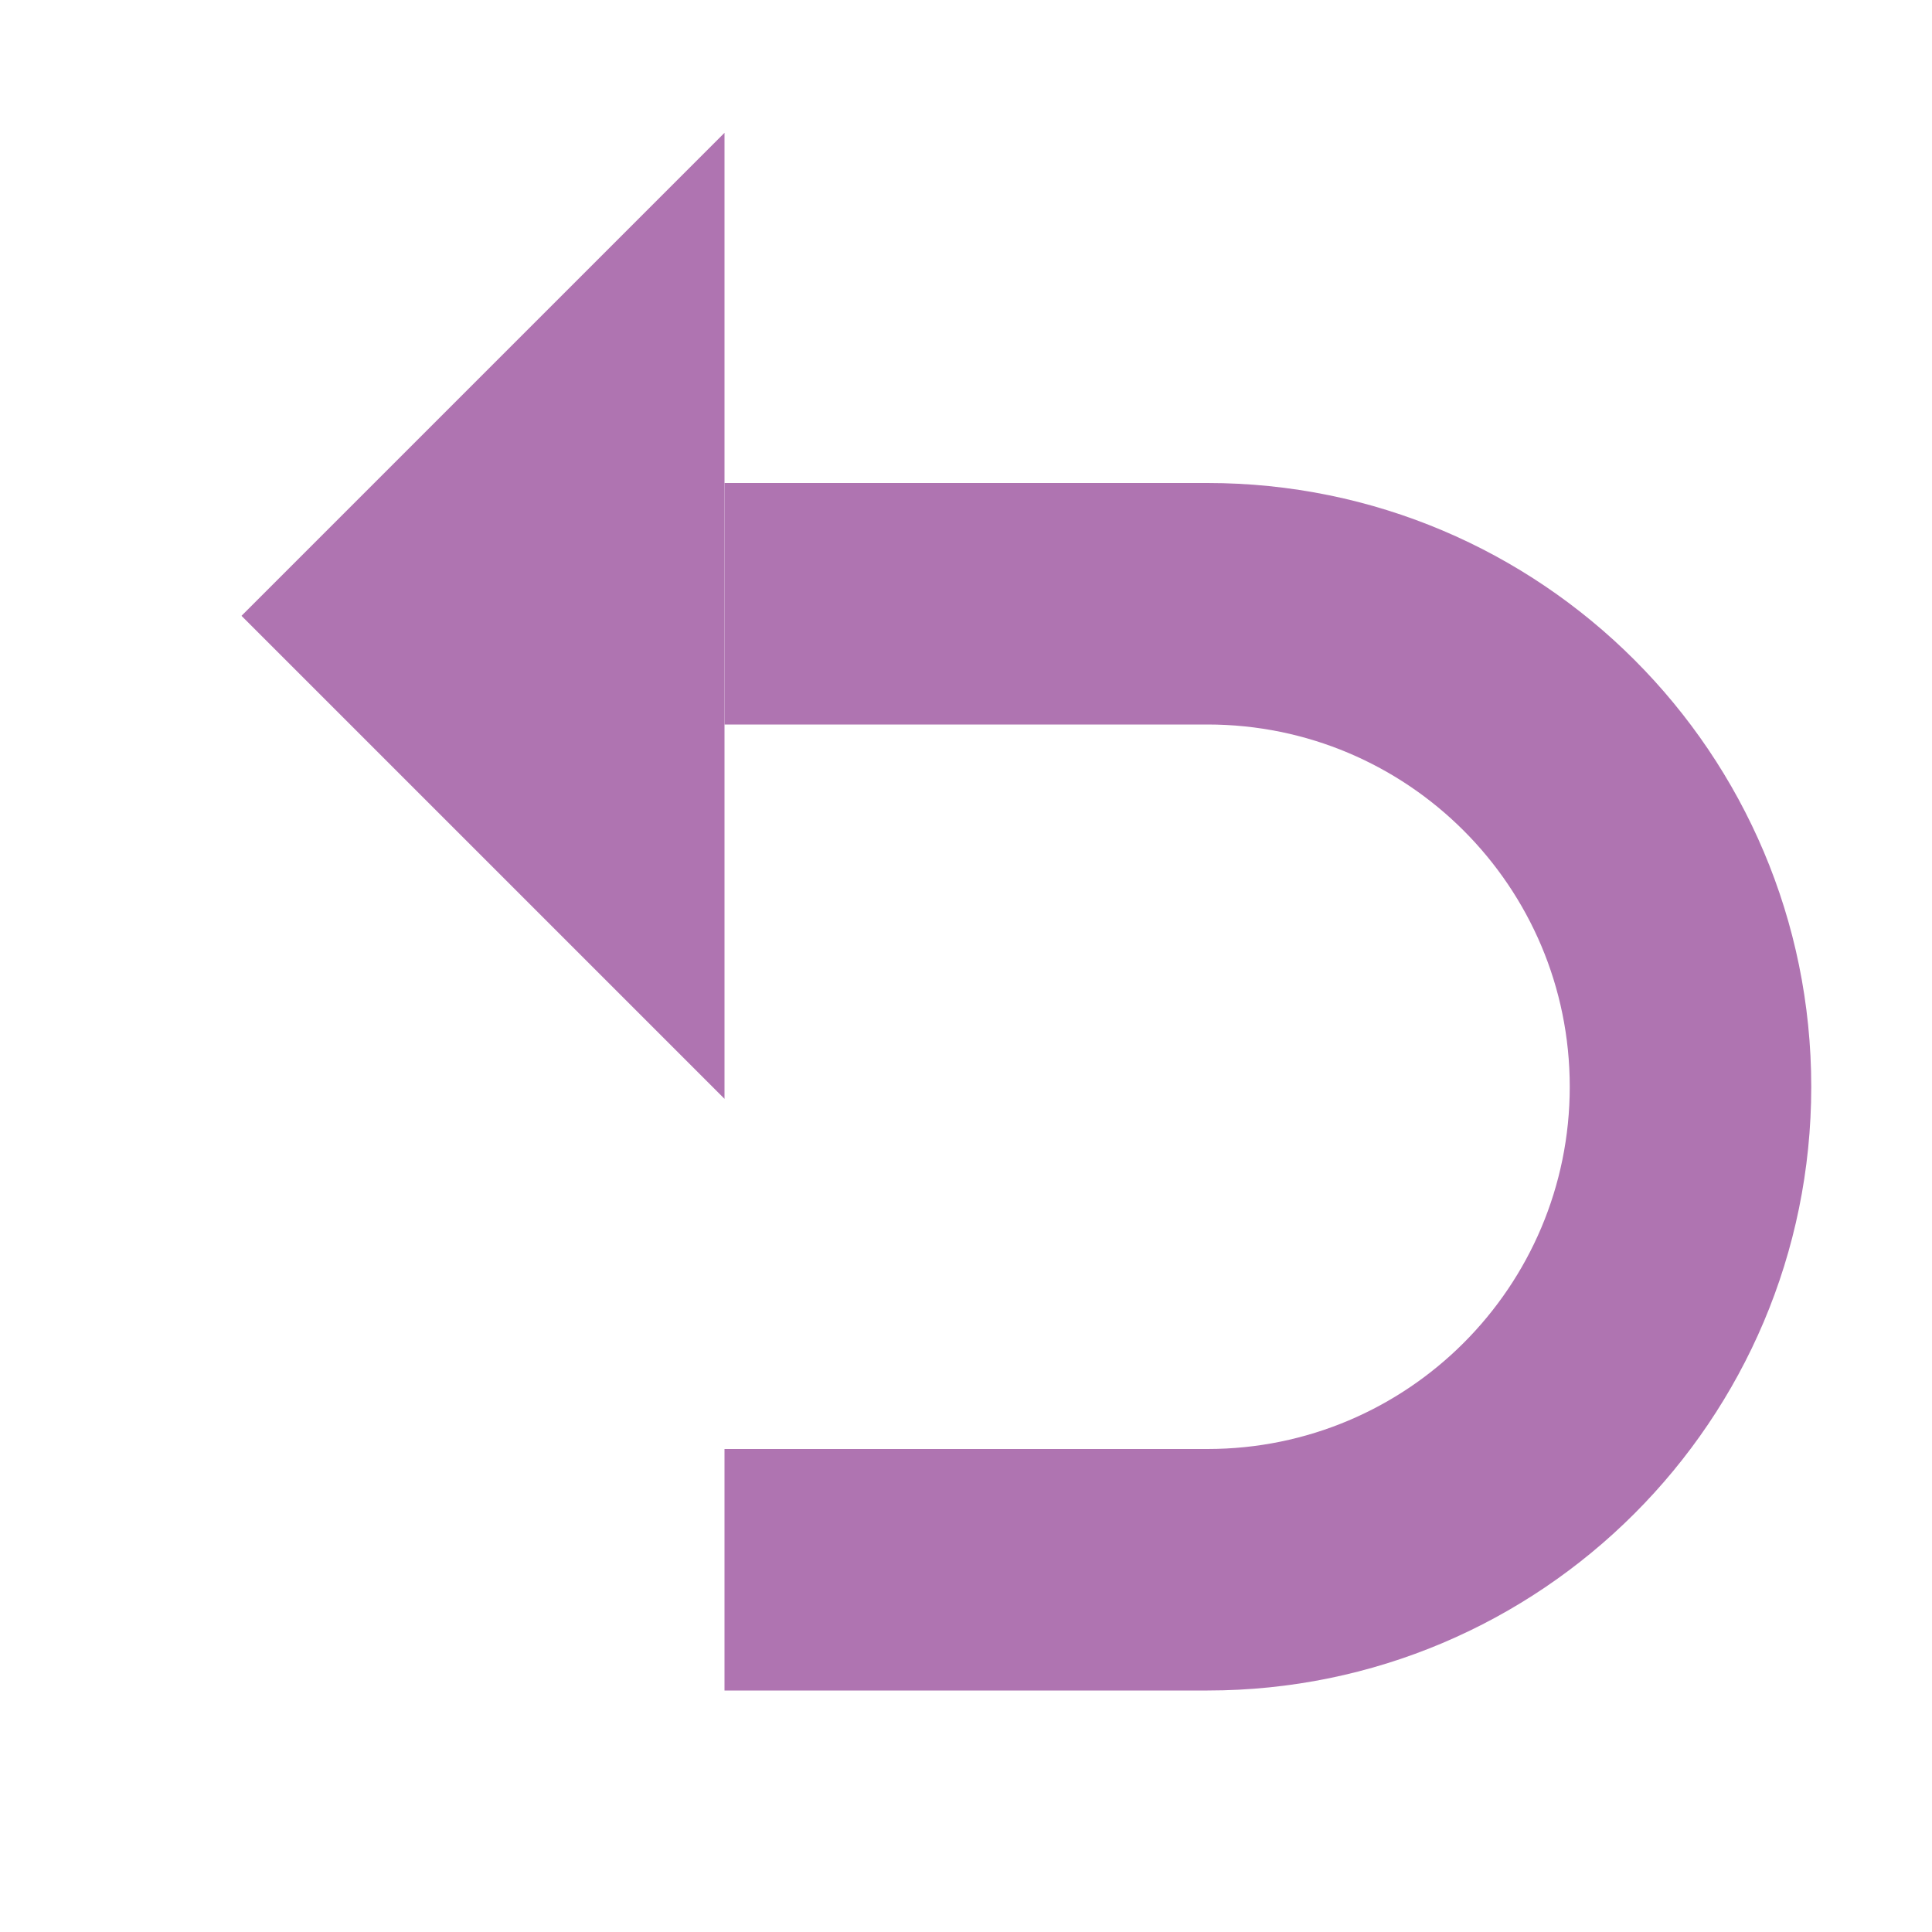
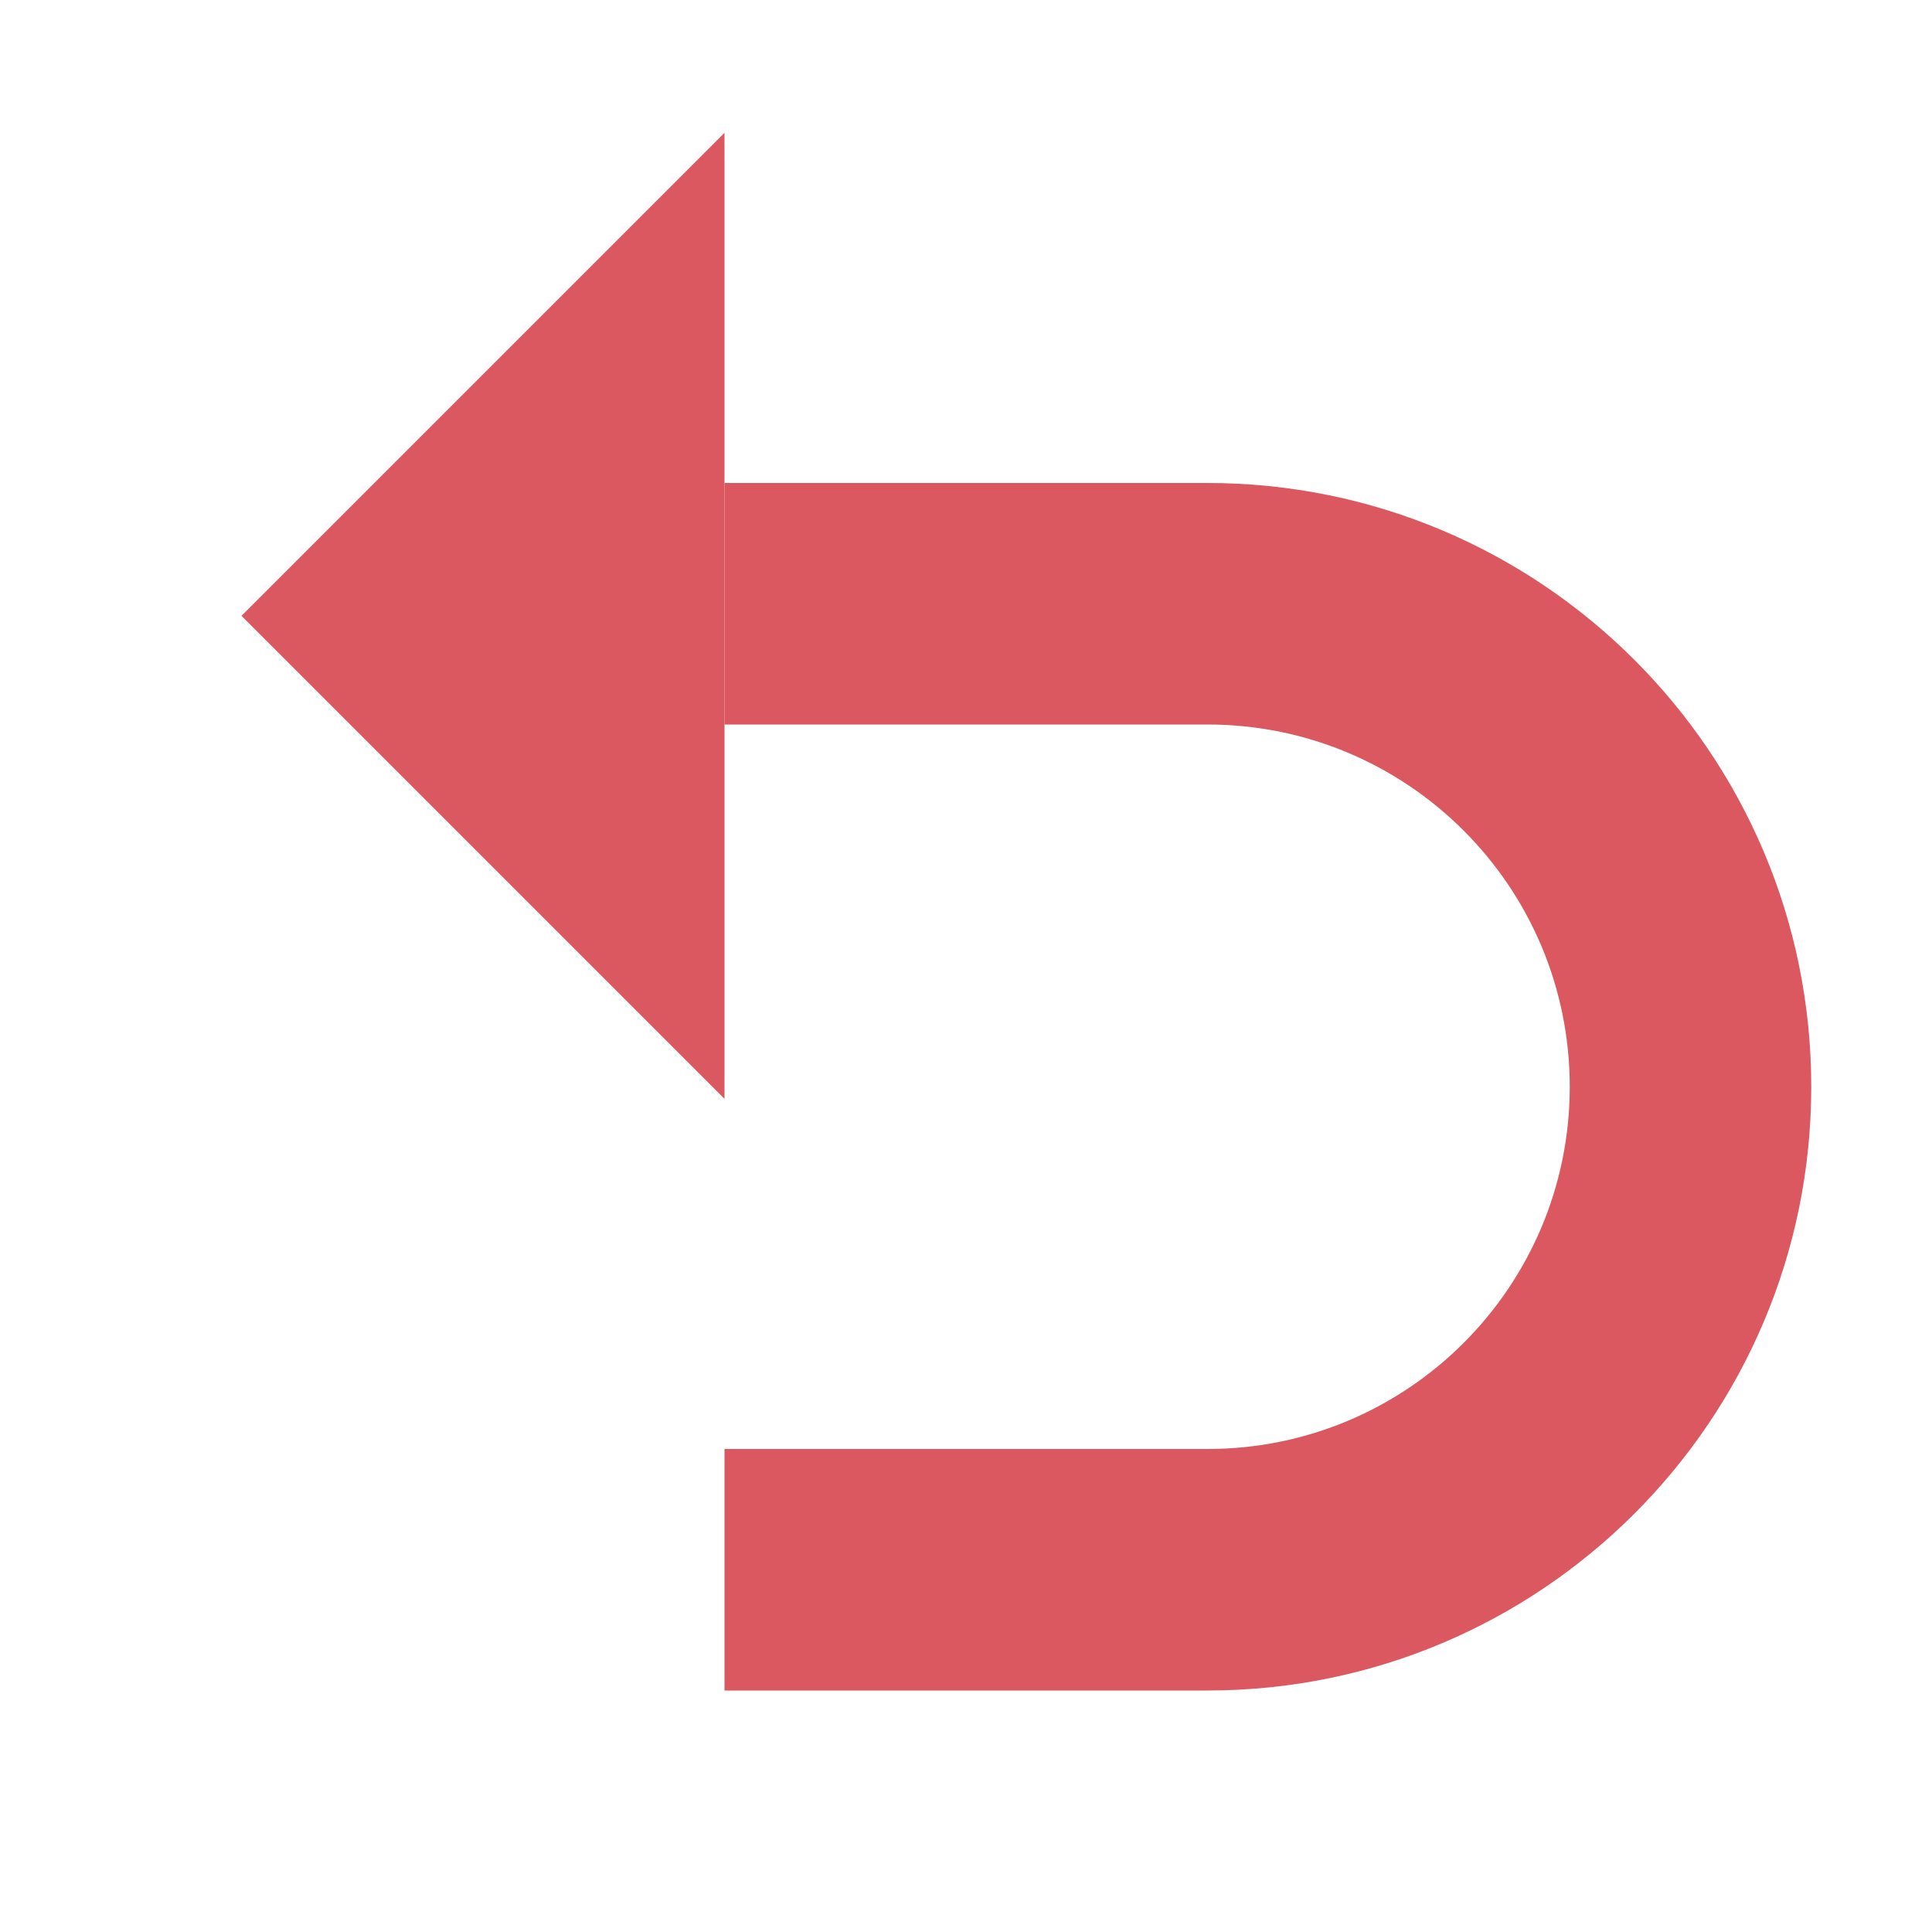
<svg xmlns="http://www.w3.org/2000/svg" width="16" height="16" viewBox="0 0 16 16">
  <g>
-     <path d="M6,1.1l-4,4l4,4l0,-8Z" style="fill:#af74b1;" />
-     <path d="M6,12l4,0c1.657,0 3,-1.343 3,-3c0,-1.657 -1.343,-3 -3,-3l-4,0l0,-2l4,0c2.761,0 5,2.239 5,5c0,2.761 -2.239,5 -5,5l-4,0l0,-2Z" style="fill:#af74b1;" />
+     <path d="M6,1.1l-4,4l4,4l0,-8Z" style="fill:#db5860;fill-rule:nonzero;" />
+     <path d="M6,12l4,0c1.657,0 3,-1.343 3,-3c0,-1.657 -1.343,-3 -3,-3l-4,0l0,-2l4,0c2.761,0 5,2.239 5,5c0,2.761 -2.239,5 -5,5l-4,0l0,-2Z" style="fill:#db5860;fill-rule:nonzero;" />
  </g>
</svg>
